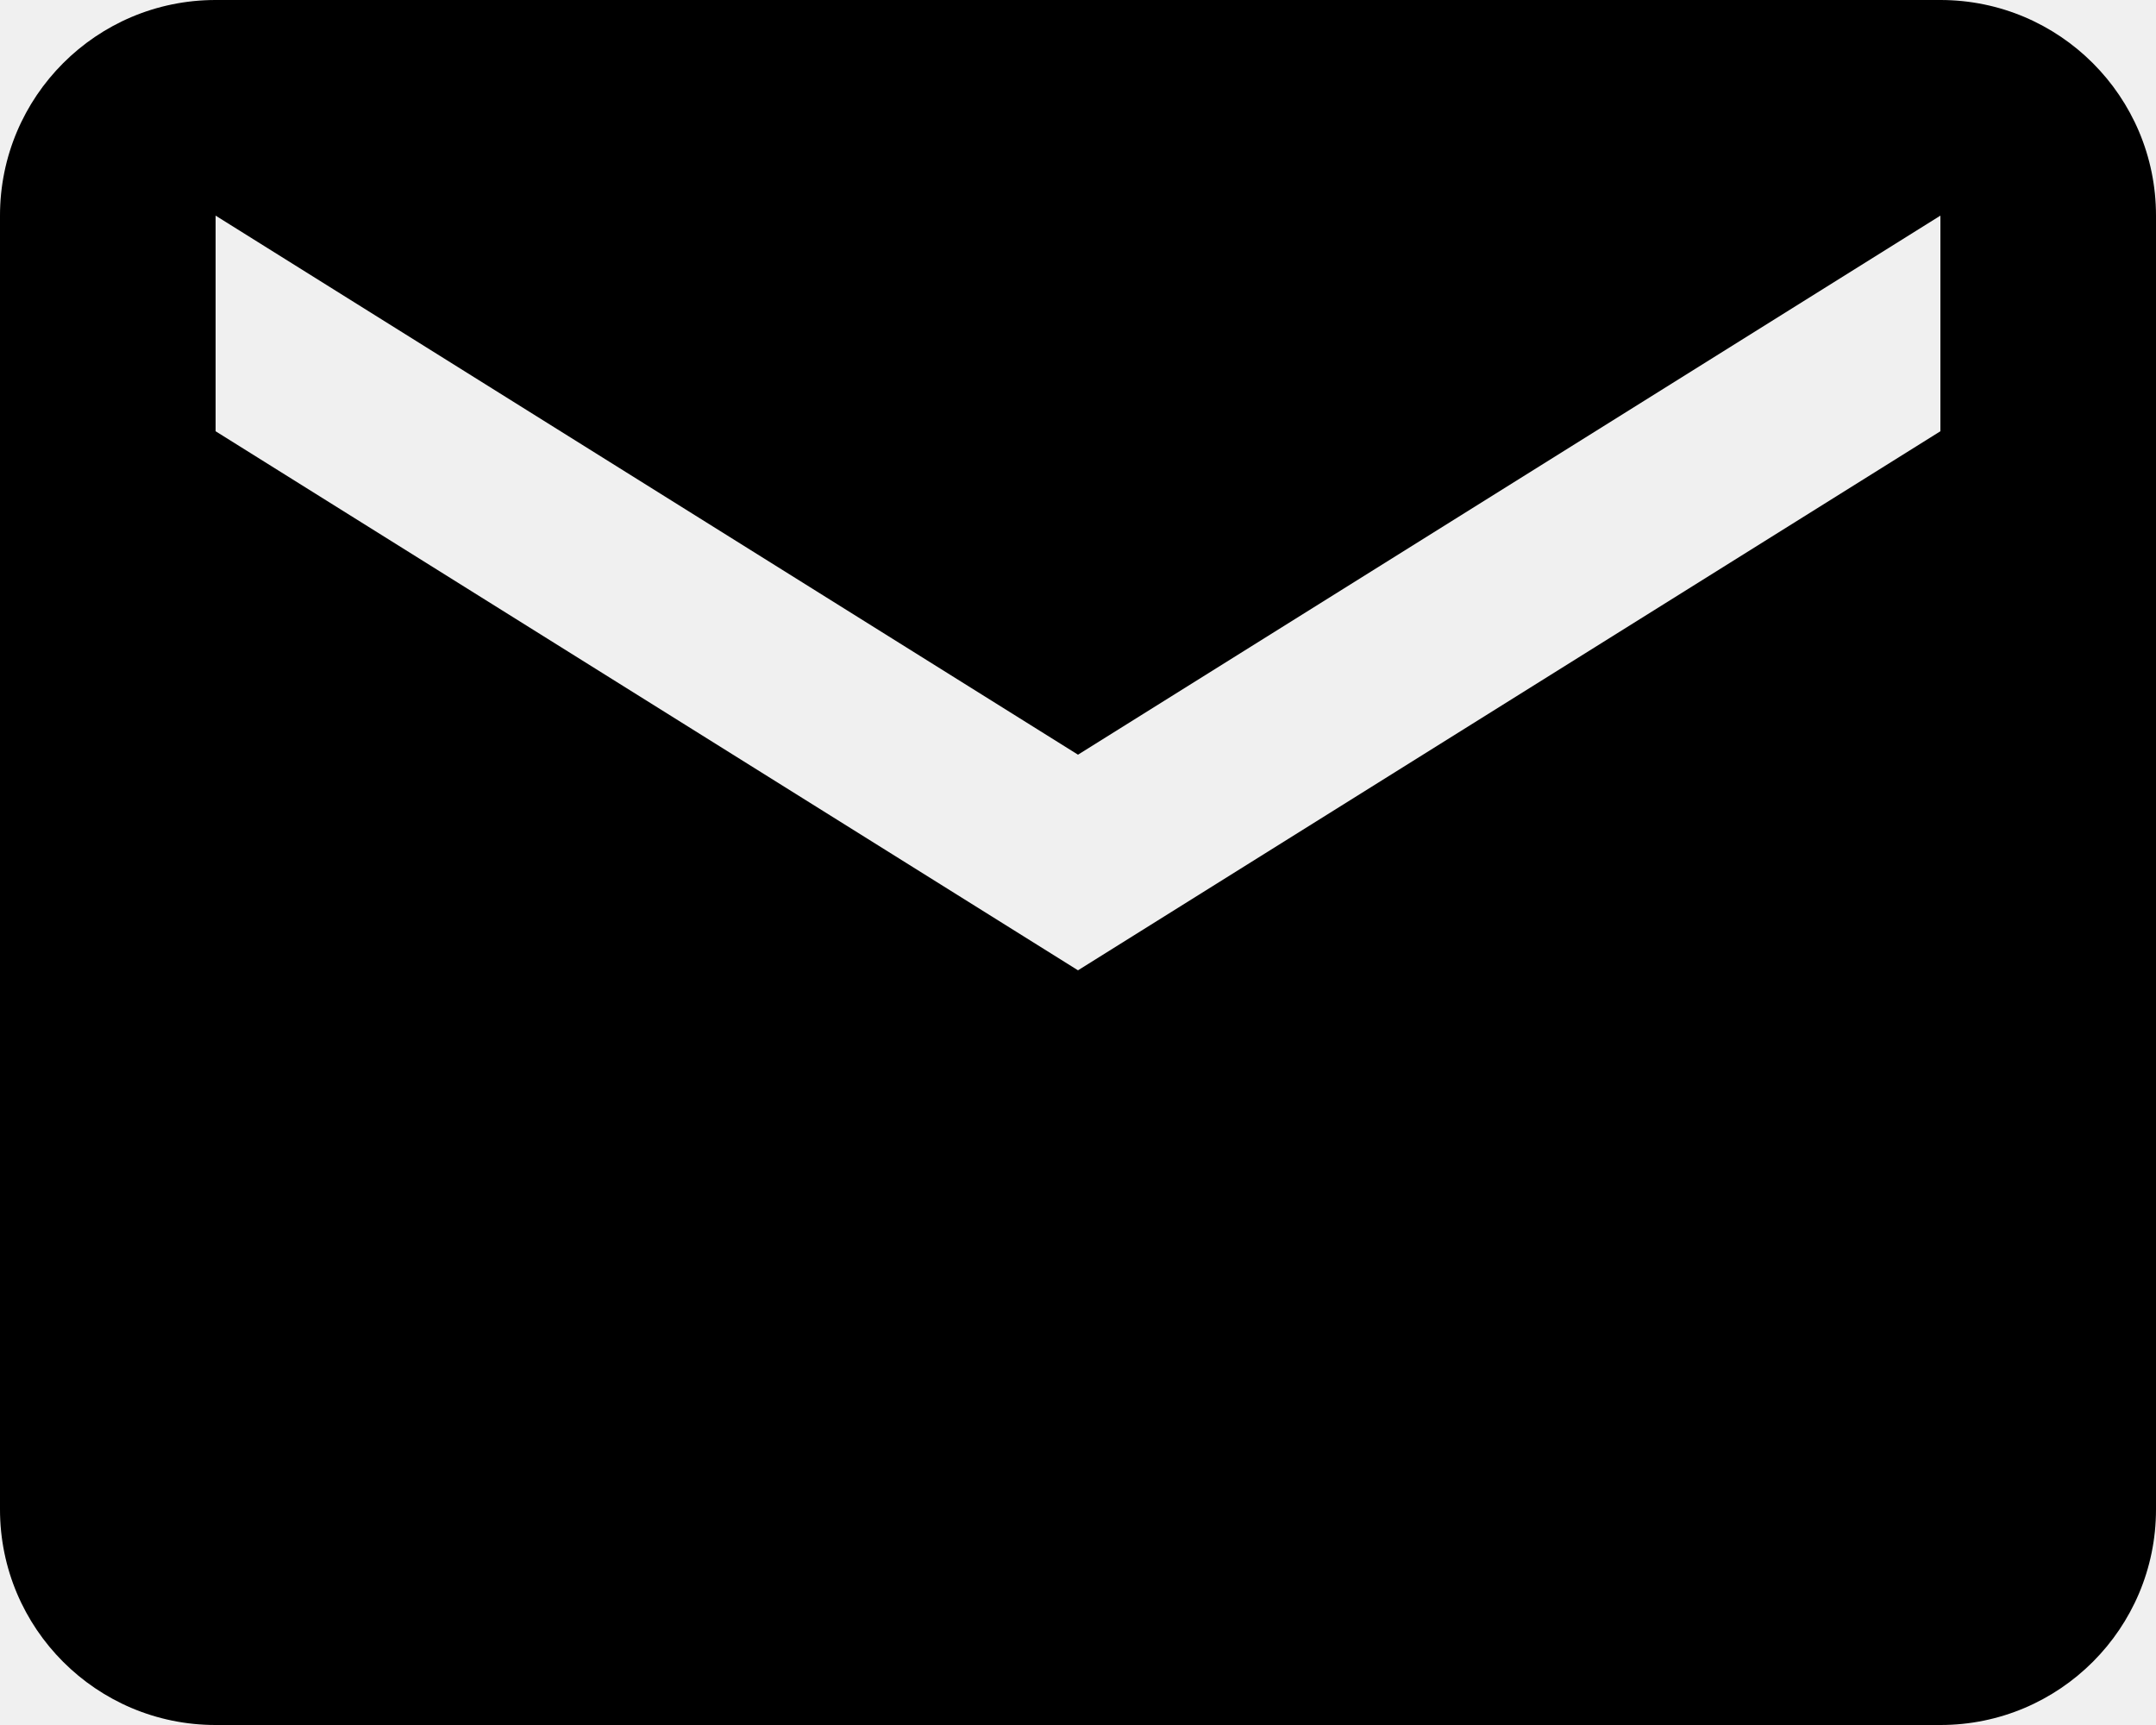
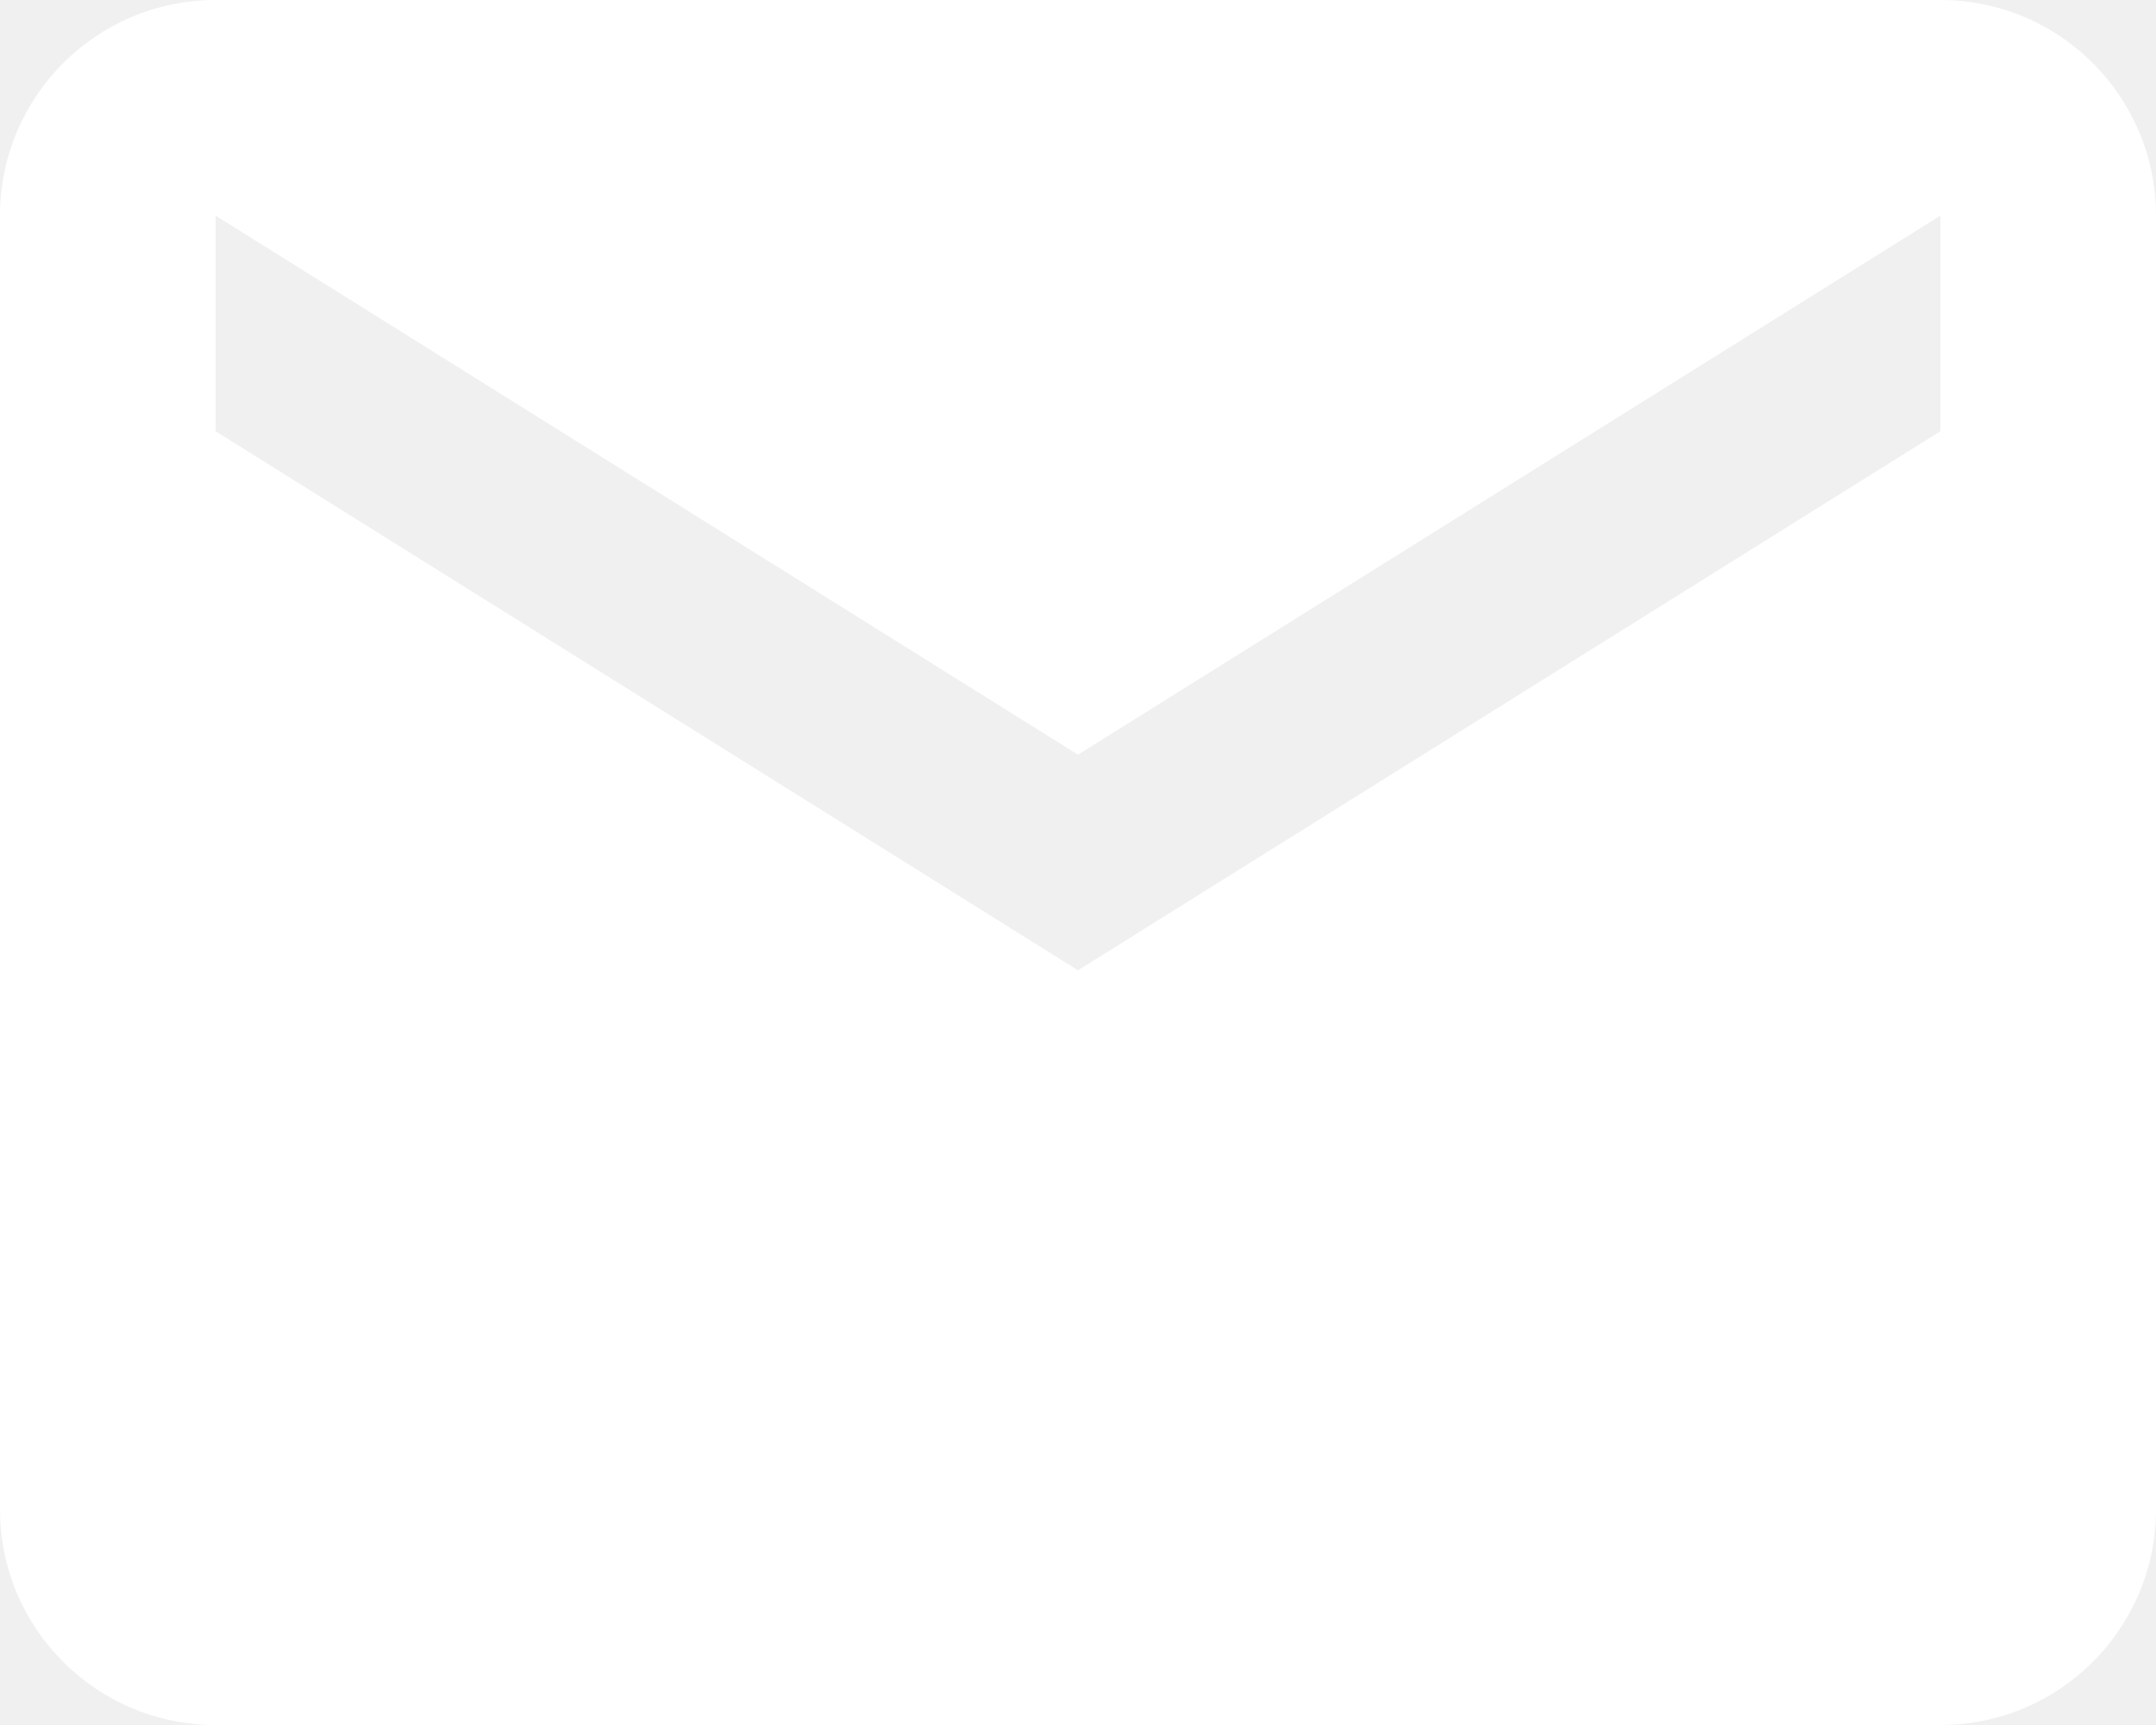
<svg xmlns="http://www.w3.org/2000/svg" viewBox="0 0 20 16">
  <defs>
-     <style>.ec7192b4-798e-4cb7-8b44-d3cfa902d257{fill:#000;}</style>
+     <style>.ec7192b4-798e-4cb7-8b44-d3cfa902d257{fill:#ffffff;}</style>
  </defs>
  <g id="d77fc477-4a5b-47a6-85de-c659c1e34848" data-name="Calque 2">
    <g id="1716117a-b984-4e3a-a945-9ee5c5d6e916" data-name="Calque 1">
      <path class="ec7192b4-798e-4cb7-8b44-d3cfa902d257" d="M18,0H2A2,2,0,0,0,0,2V14a2,2,0,0,0,2,2H18a2,2,0,0,0,2-2V2A2,2,0,0,0,18,0Zm0,4L10,9,2,4V2l8,5,8-5Z" />
    </g>
  </g>
</svg>
